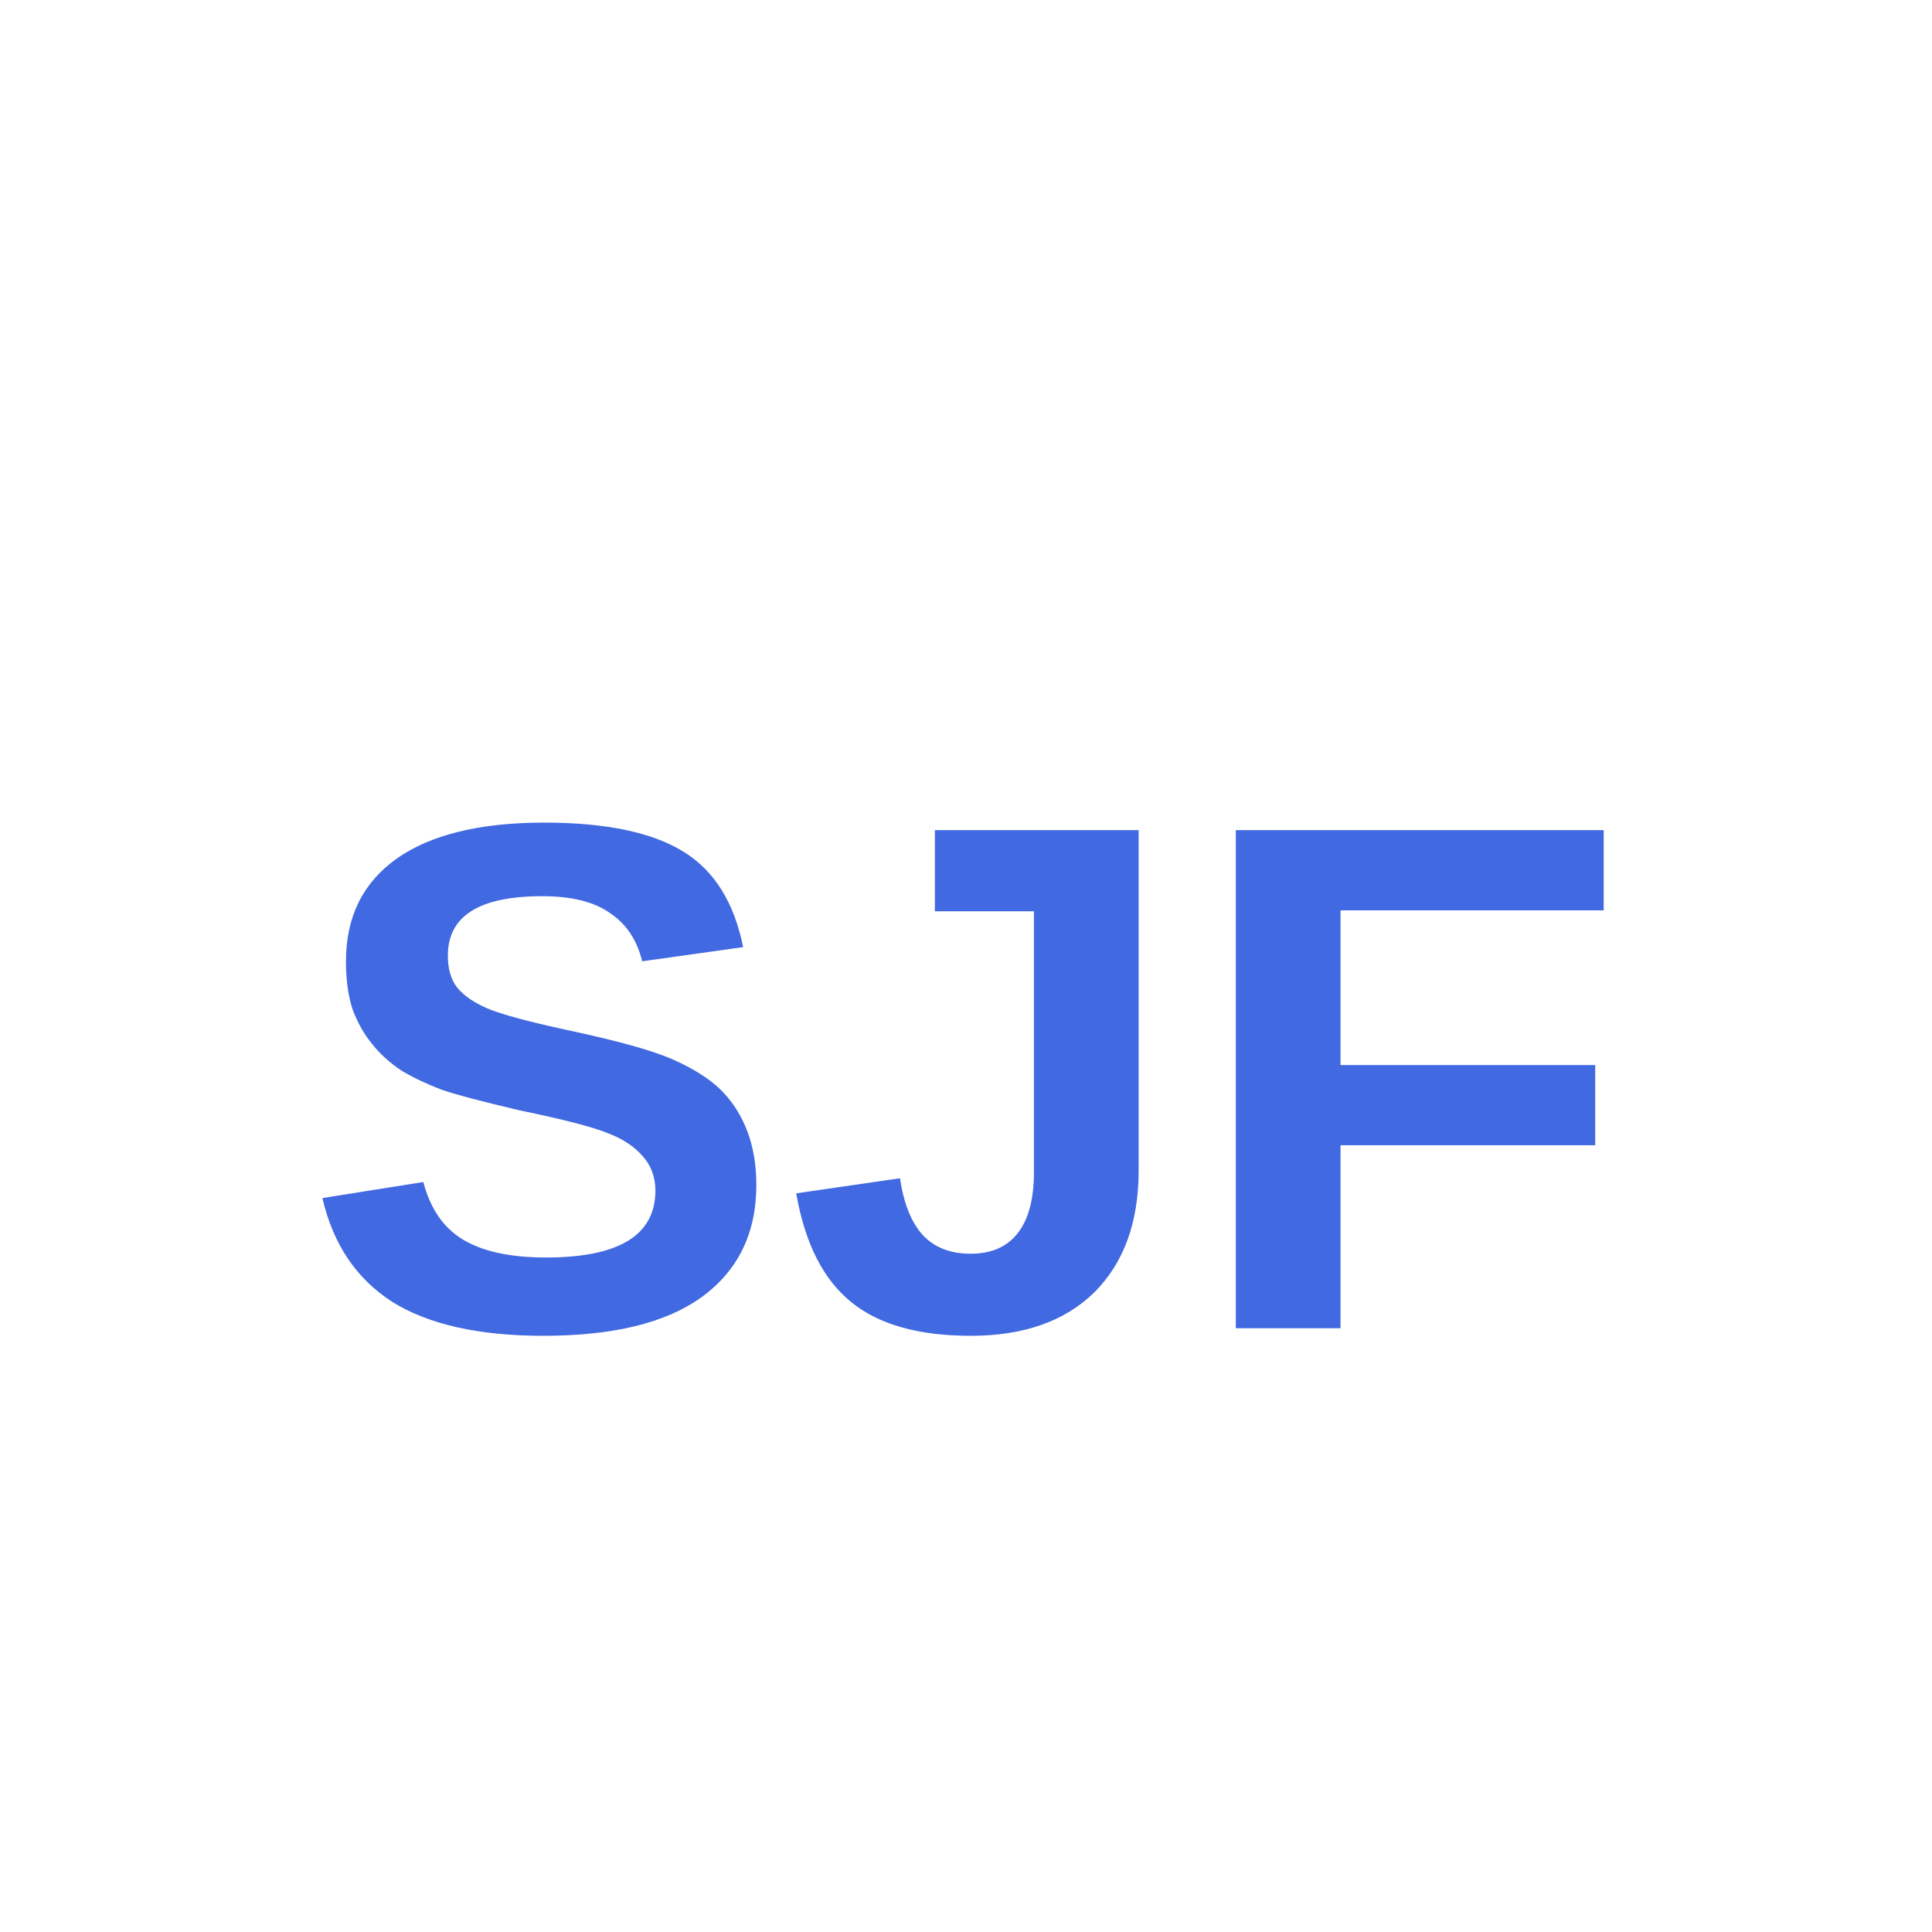
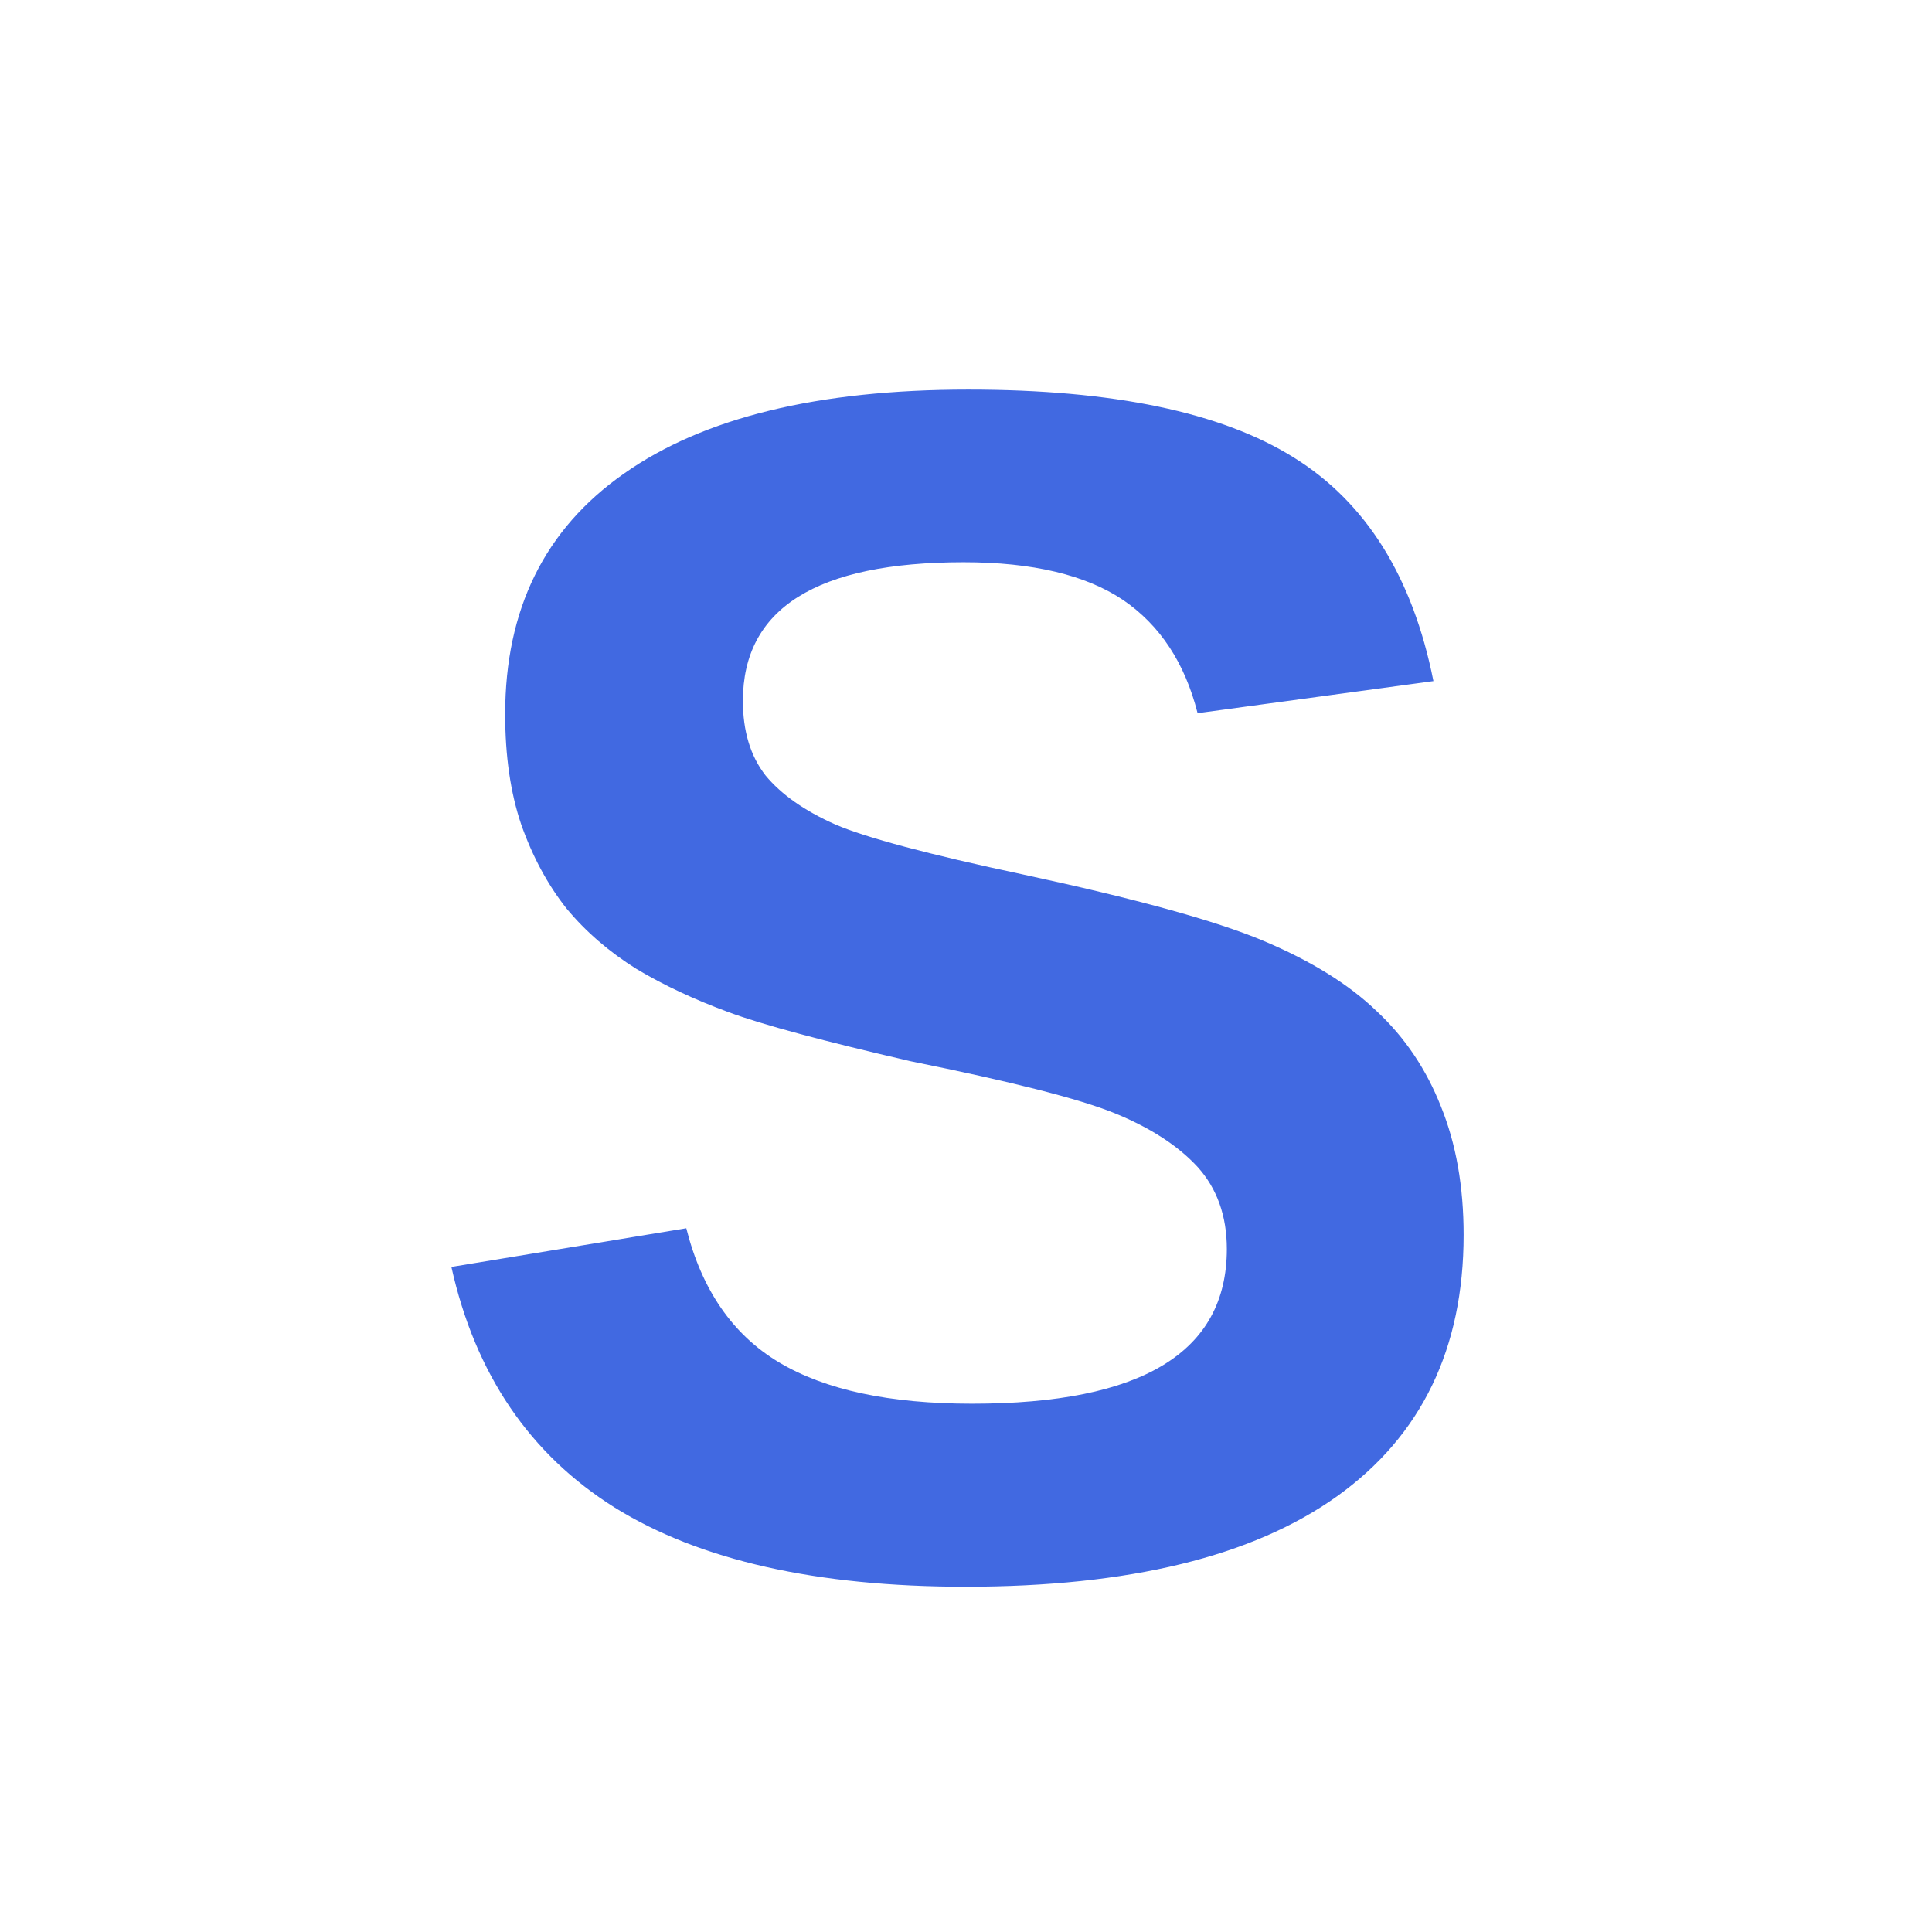
<svg xmlns="http://www.w3.org/2000/svg" viewBox="0 0 32 32">
  <rect width="32" height="32" fill="white" />
-   <text x="16" y="22" font-family="Arial, sans-serif" font-weight="bold" font-size="12" fill="royalblue" text-anchor="middle">SJF</text>
+   <text x="16" y="26" font-family="Arial, sans-serif" font-weight="bold" font-size="28" fill="royalblue" text-anchor="middle">S</text>
</svg>
